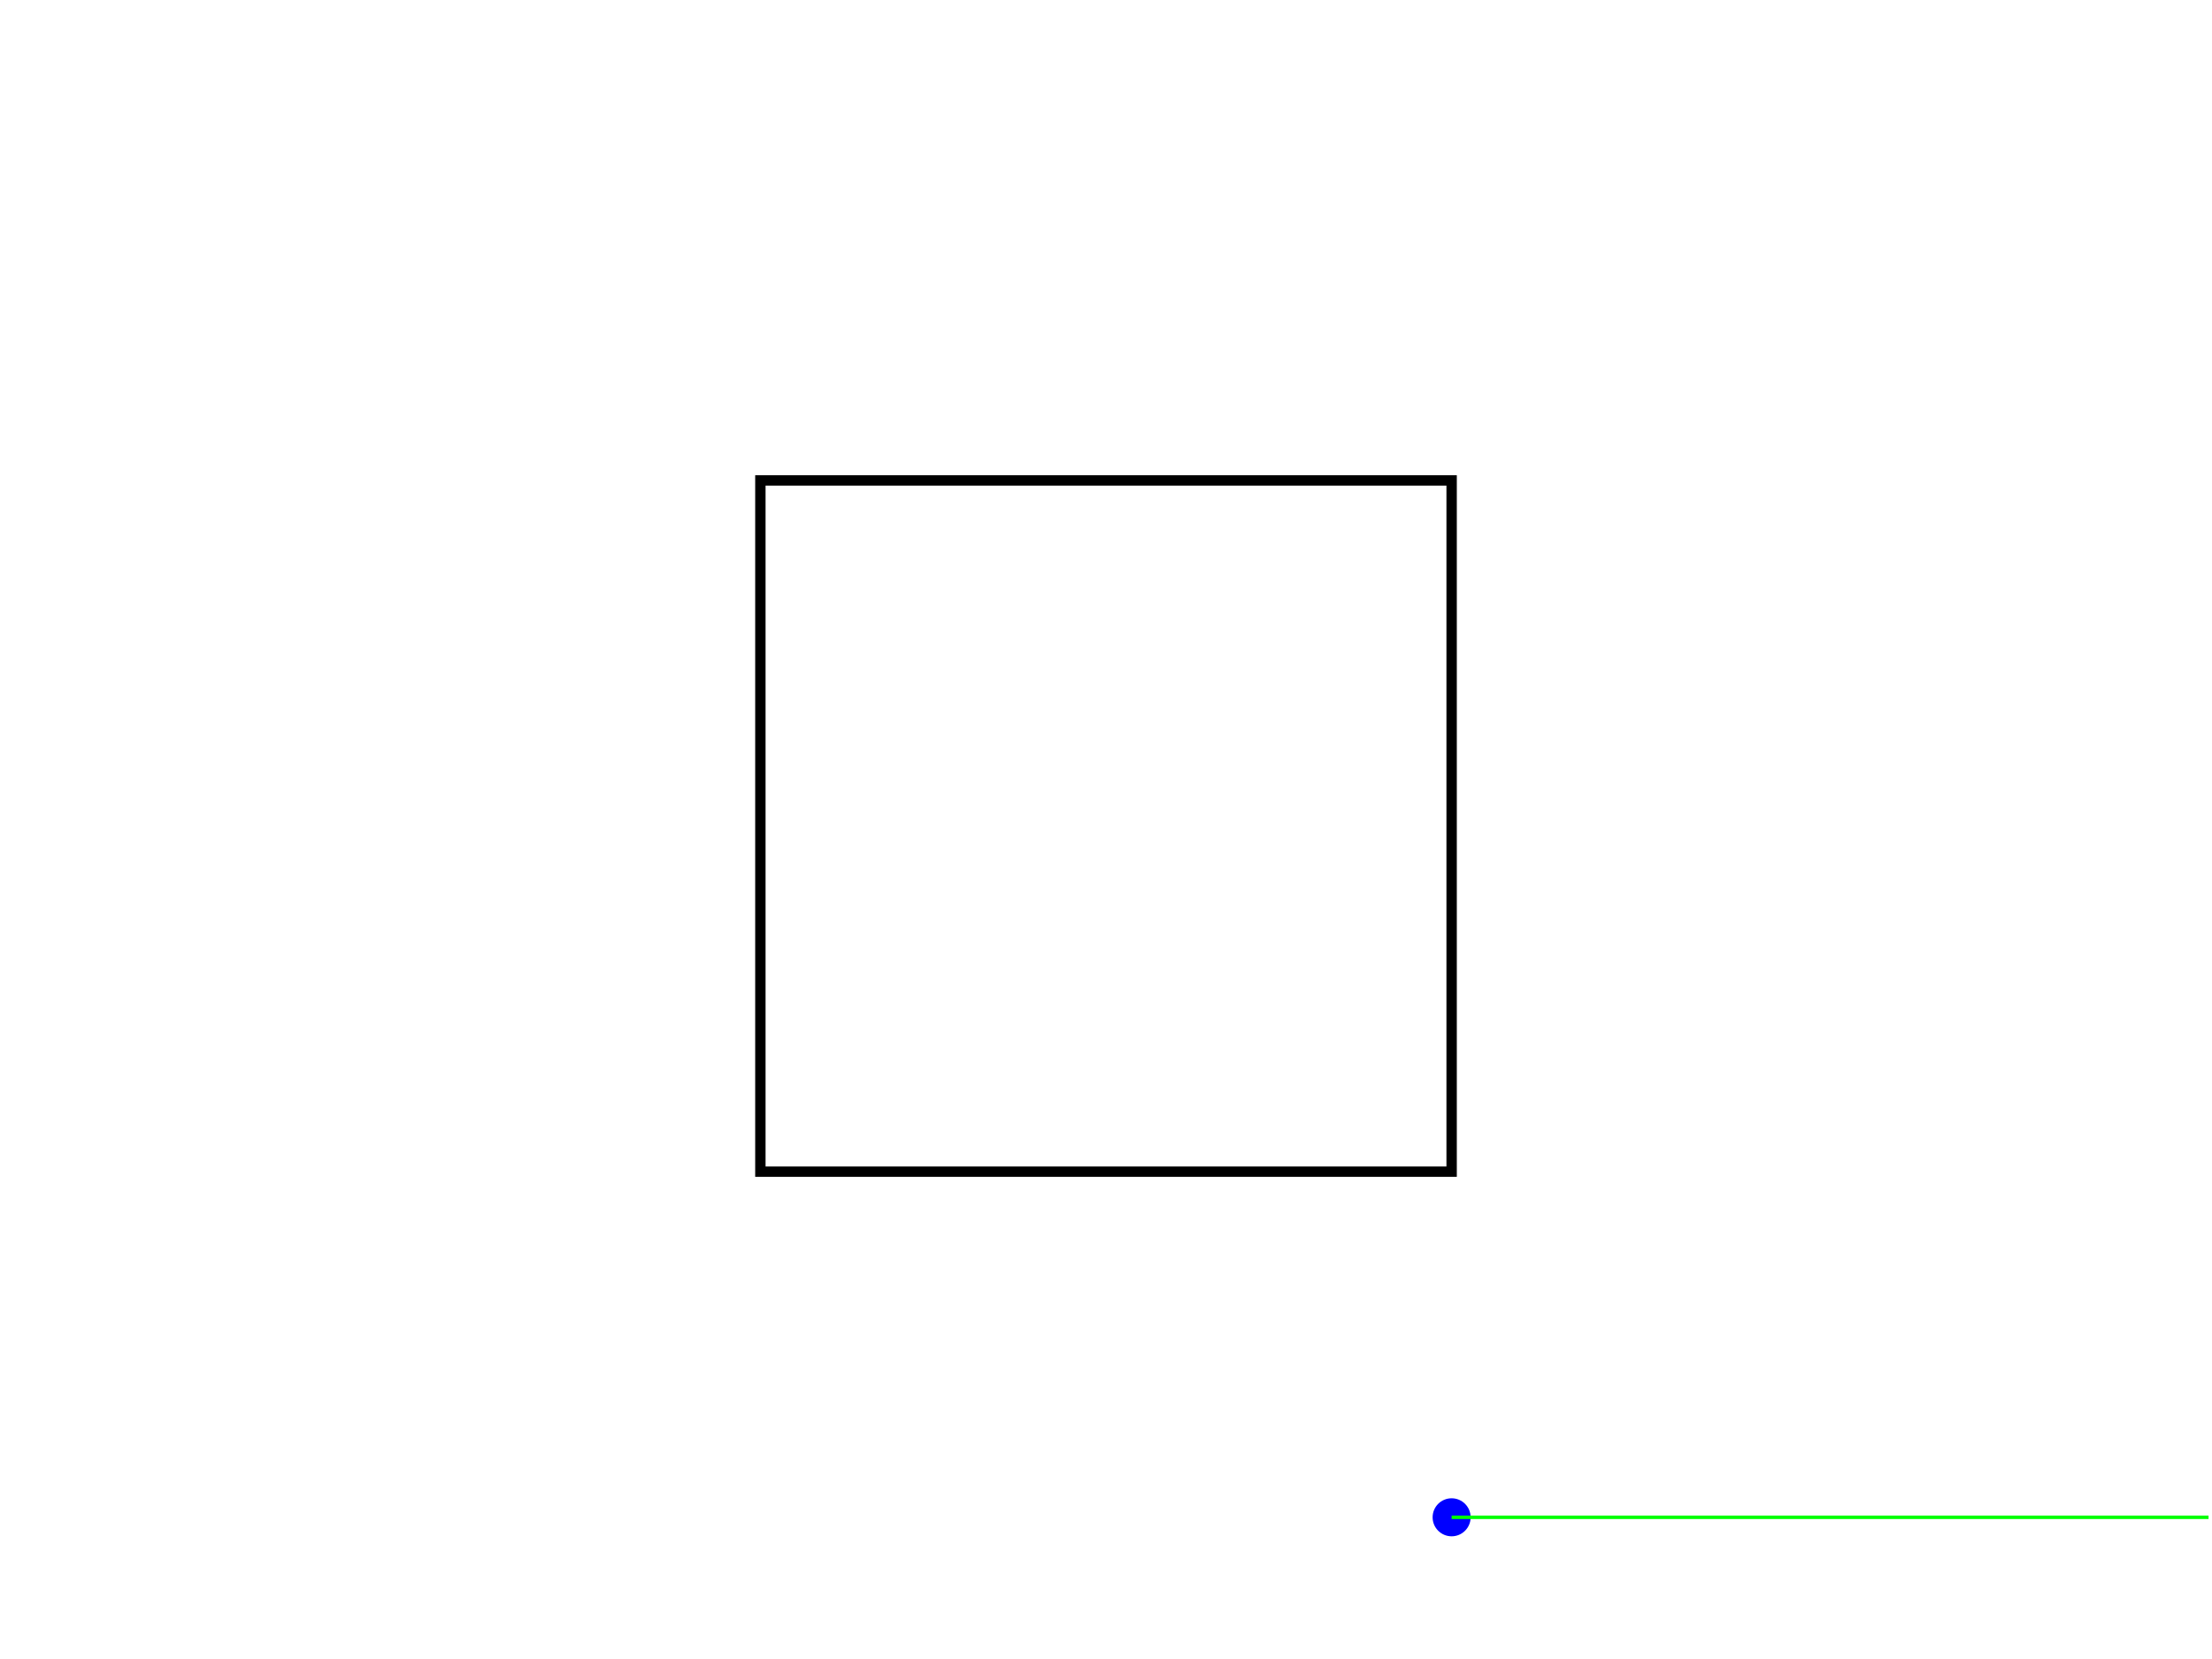
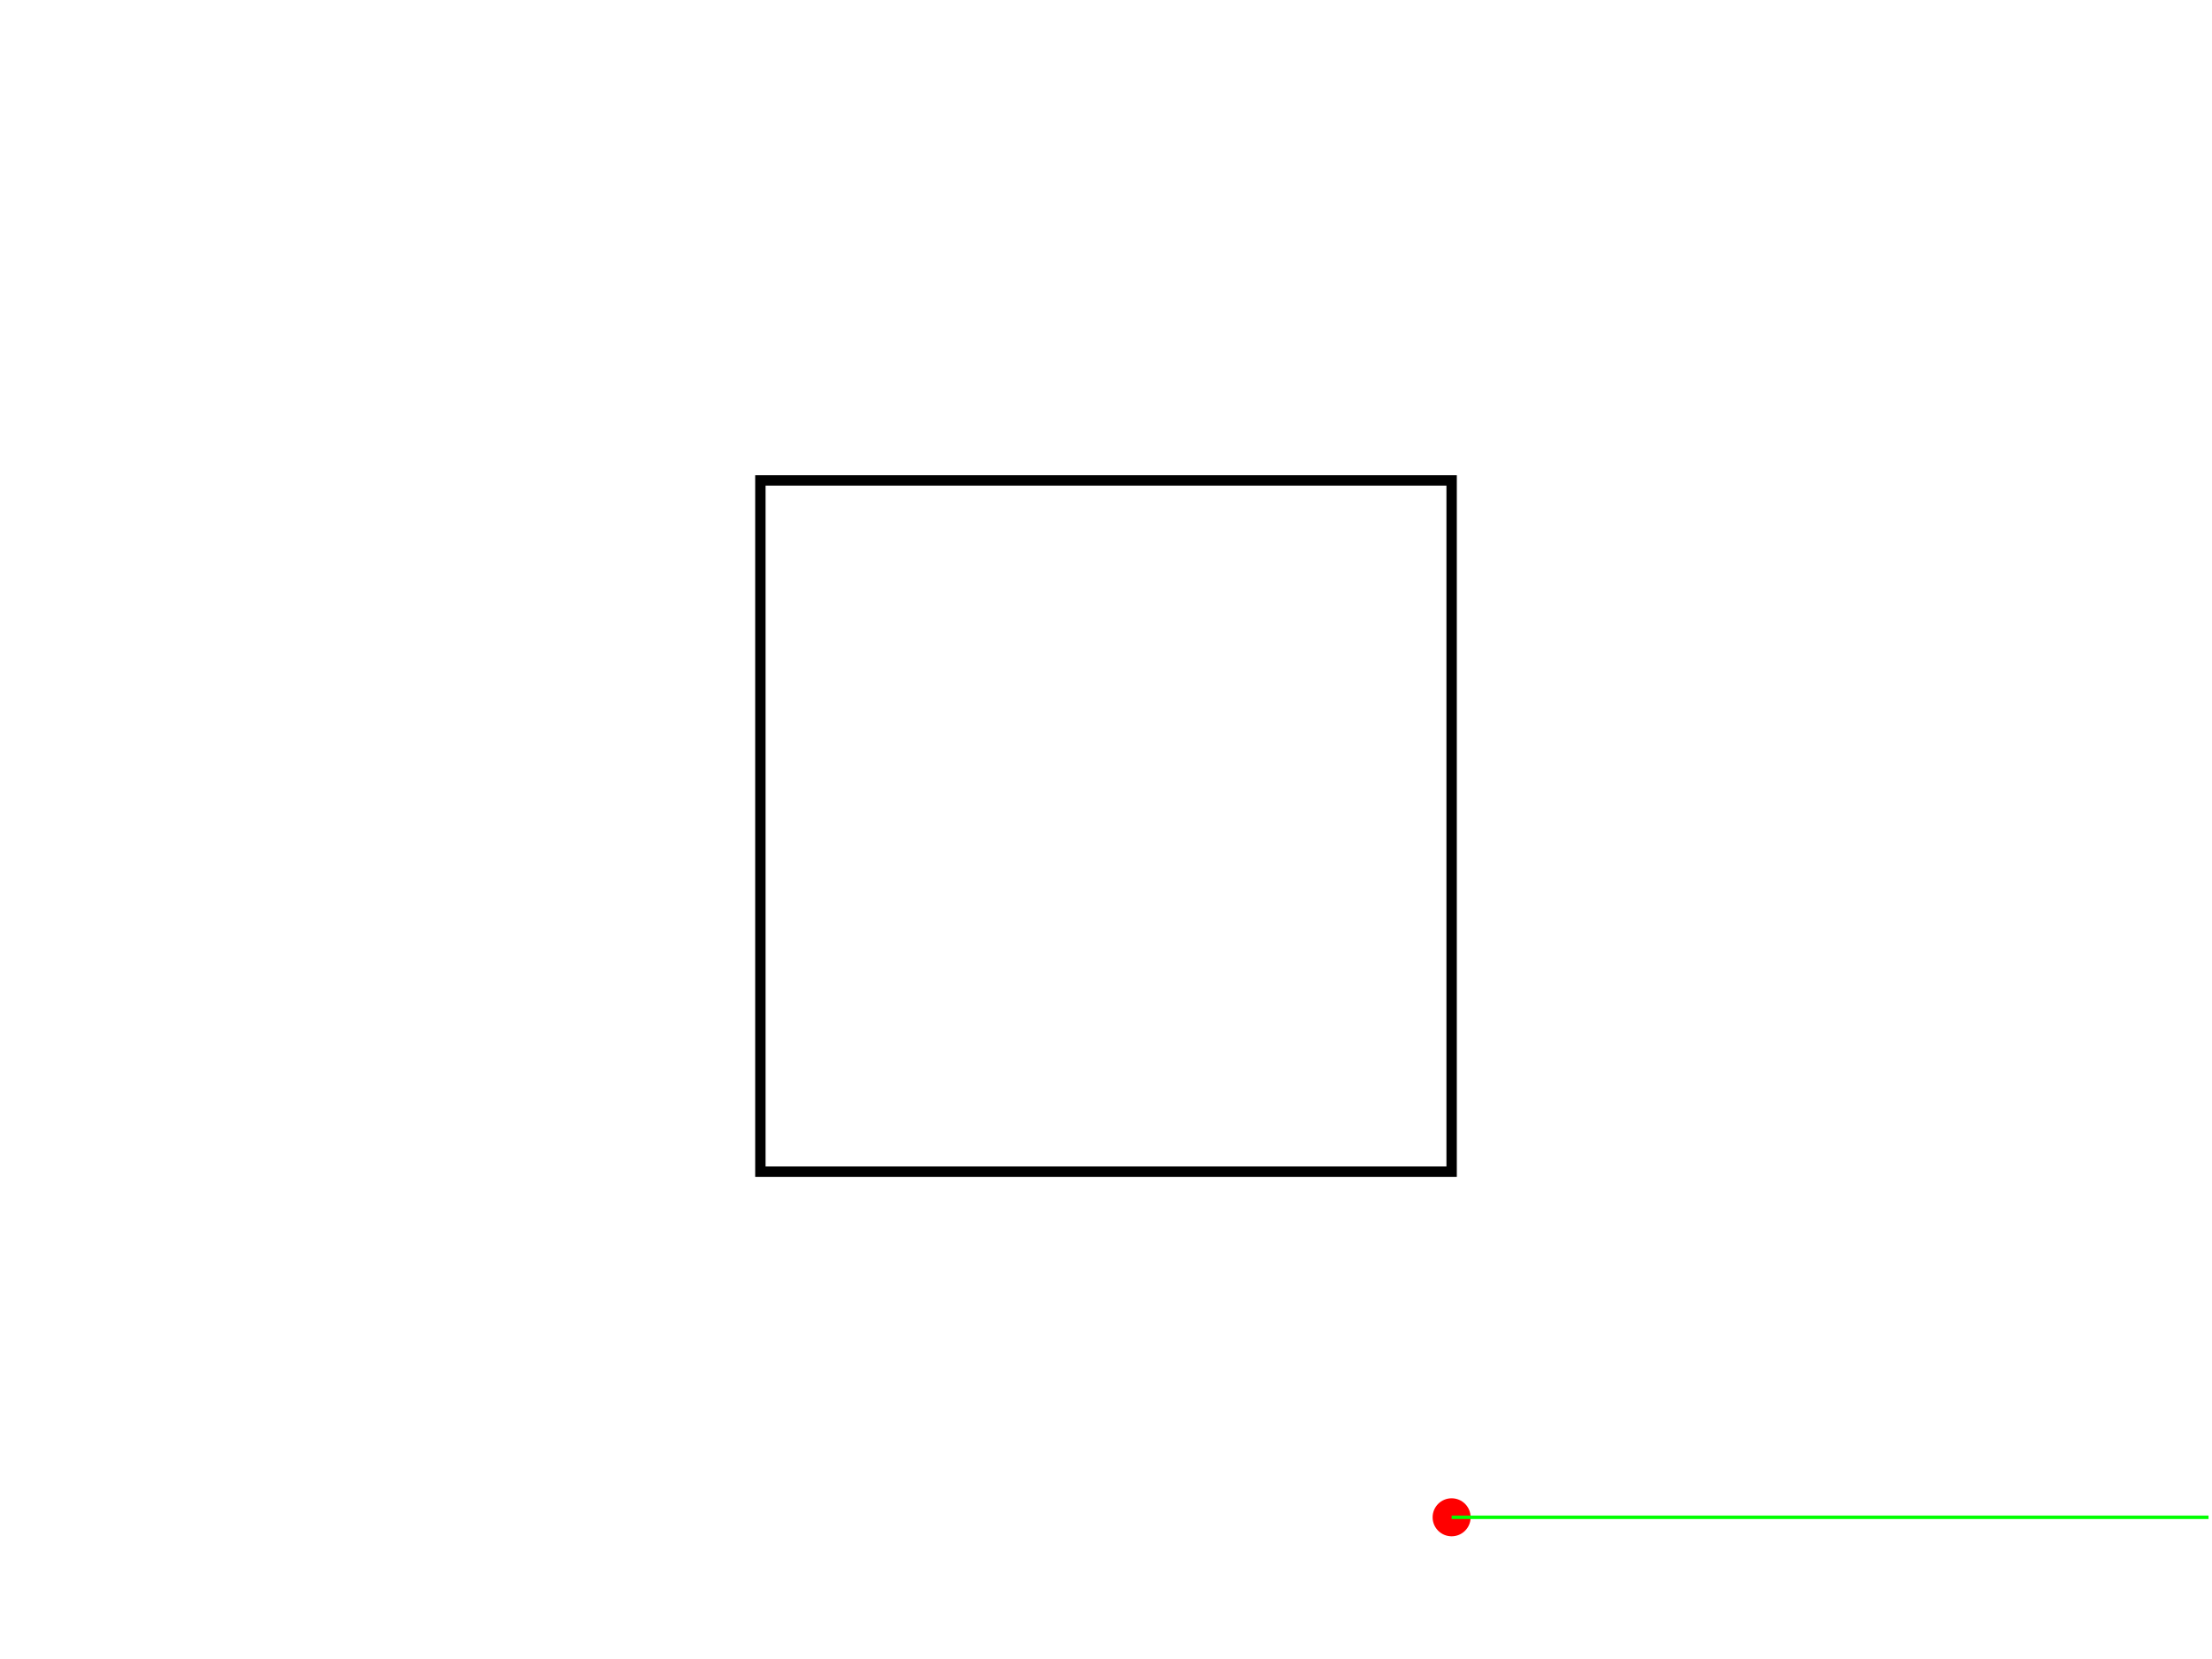
<svg xmlns="http://www.w3.org/2000/svg" version="1.1" width="640" height="480">
  <rect x="0" y="0" width="640" height="480" stroke="#ffffff" fill="#ffffff" />
  <polygon points=" 220,339 220,139 420,139 420,339 " stroke-width="3" stroke="#000000" fill="none" />
-   <circle cx="420" cy="439" r="5" stroke="#0000ff" fill="#0000ff" />
+   <circle cx="420" cy="439" r="5" stroke="#ff0000" fill="#ff0000" />
  <line x1="420" y1="439" x2="639" y2="439" stroke-width="1" stroke="#00ff00" fill="none" />
</svg>
